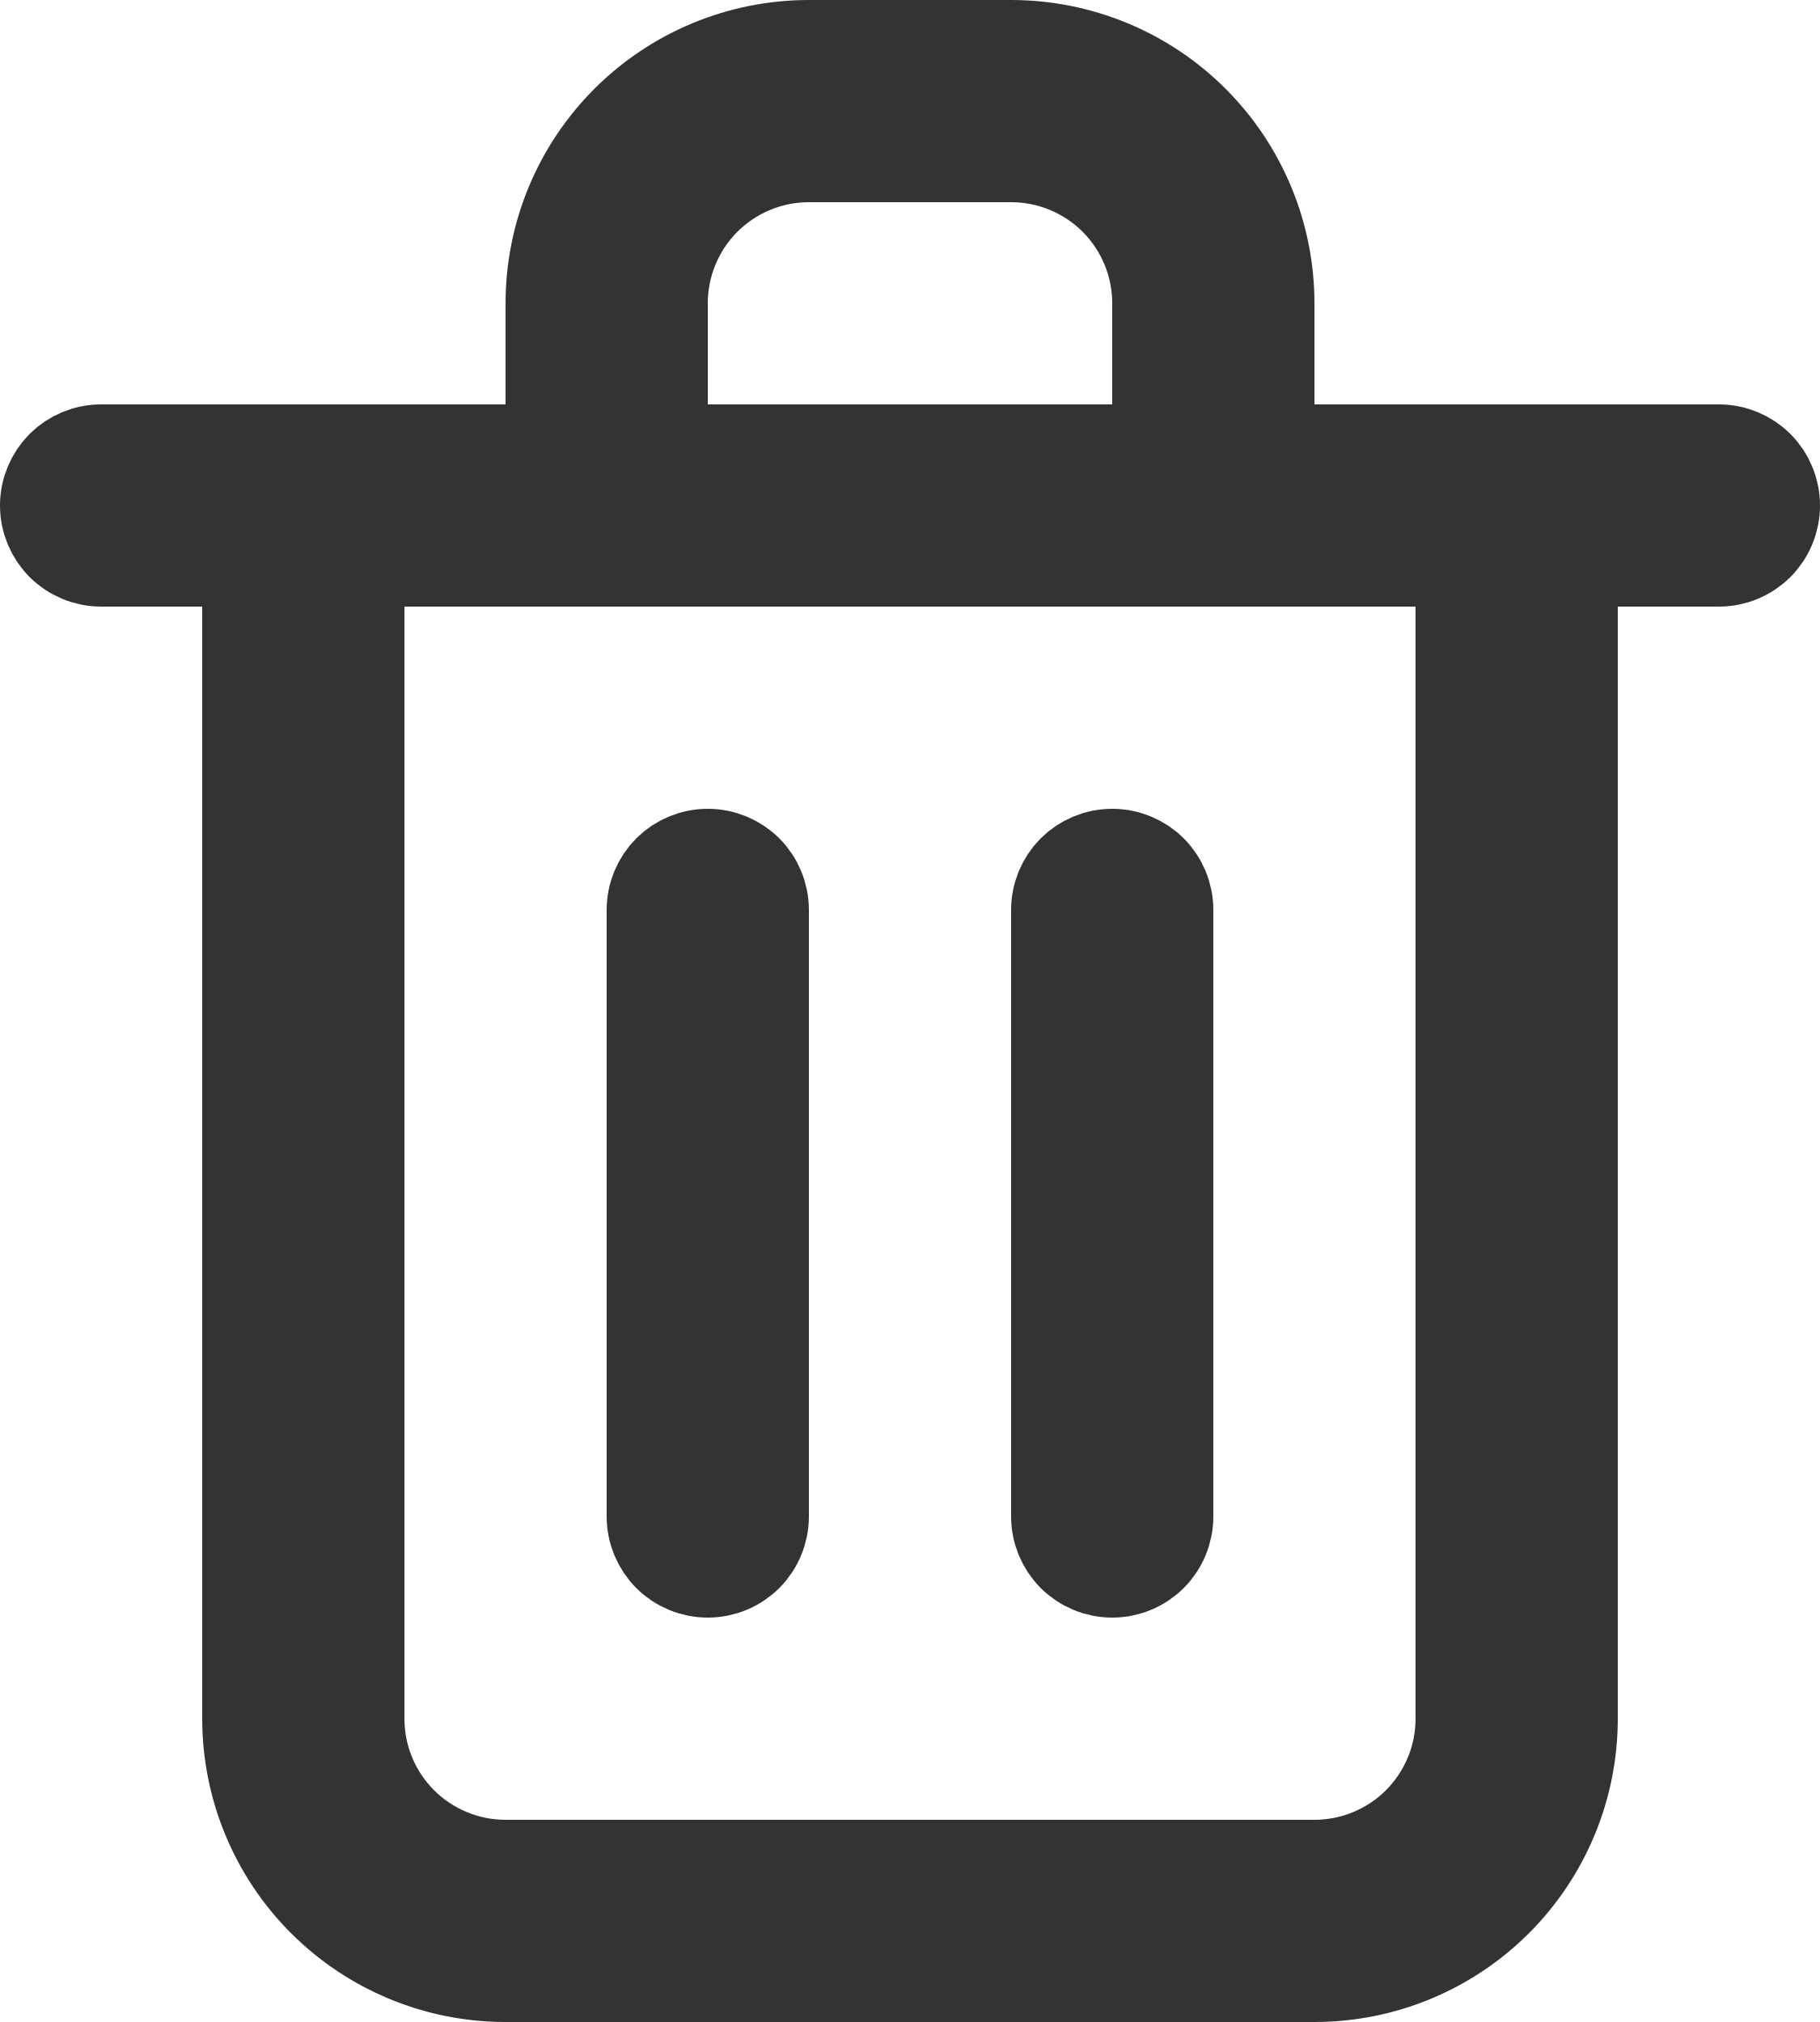
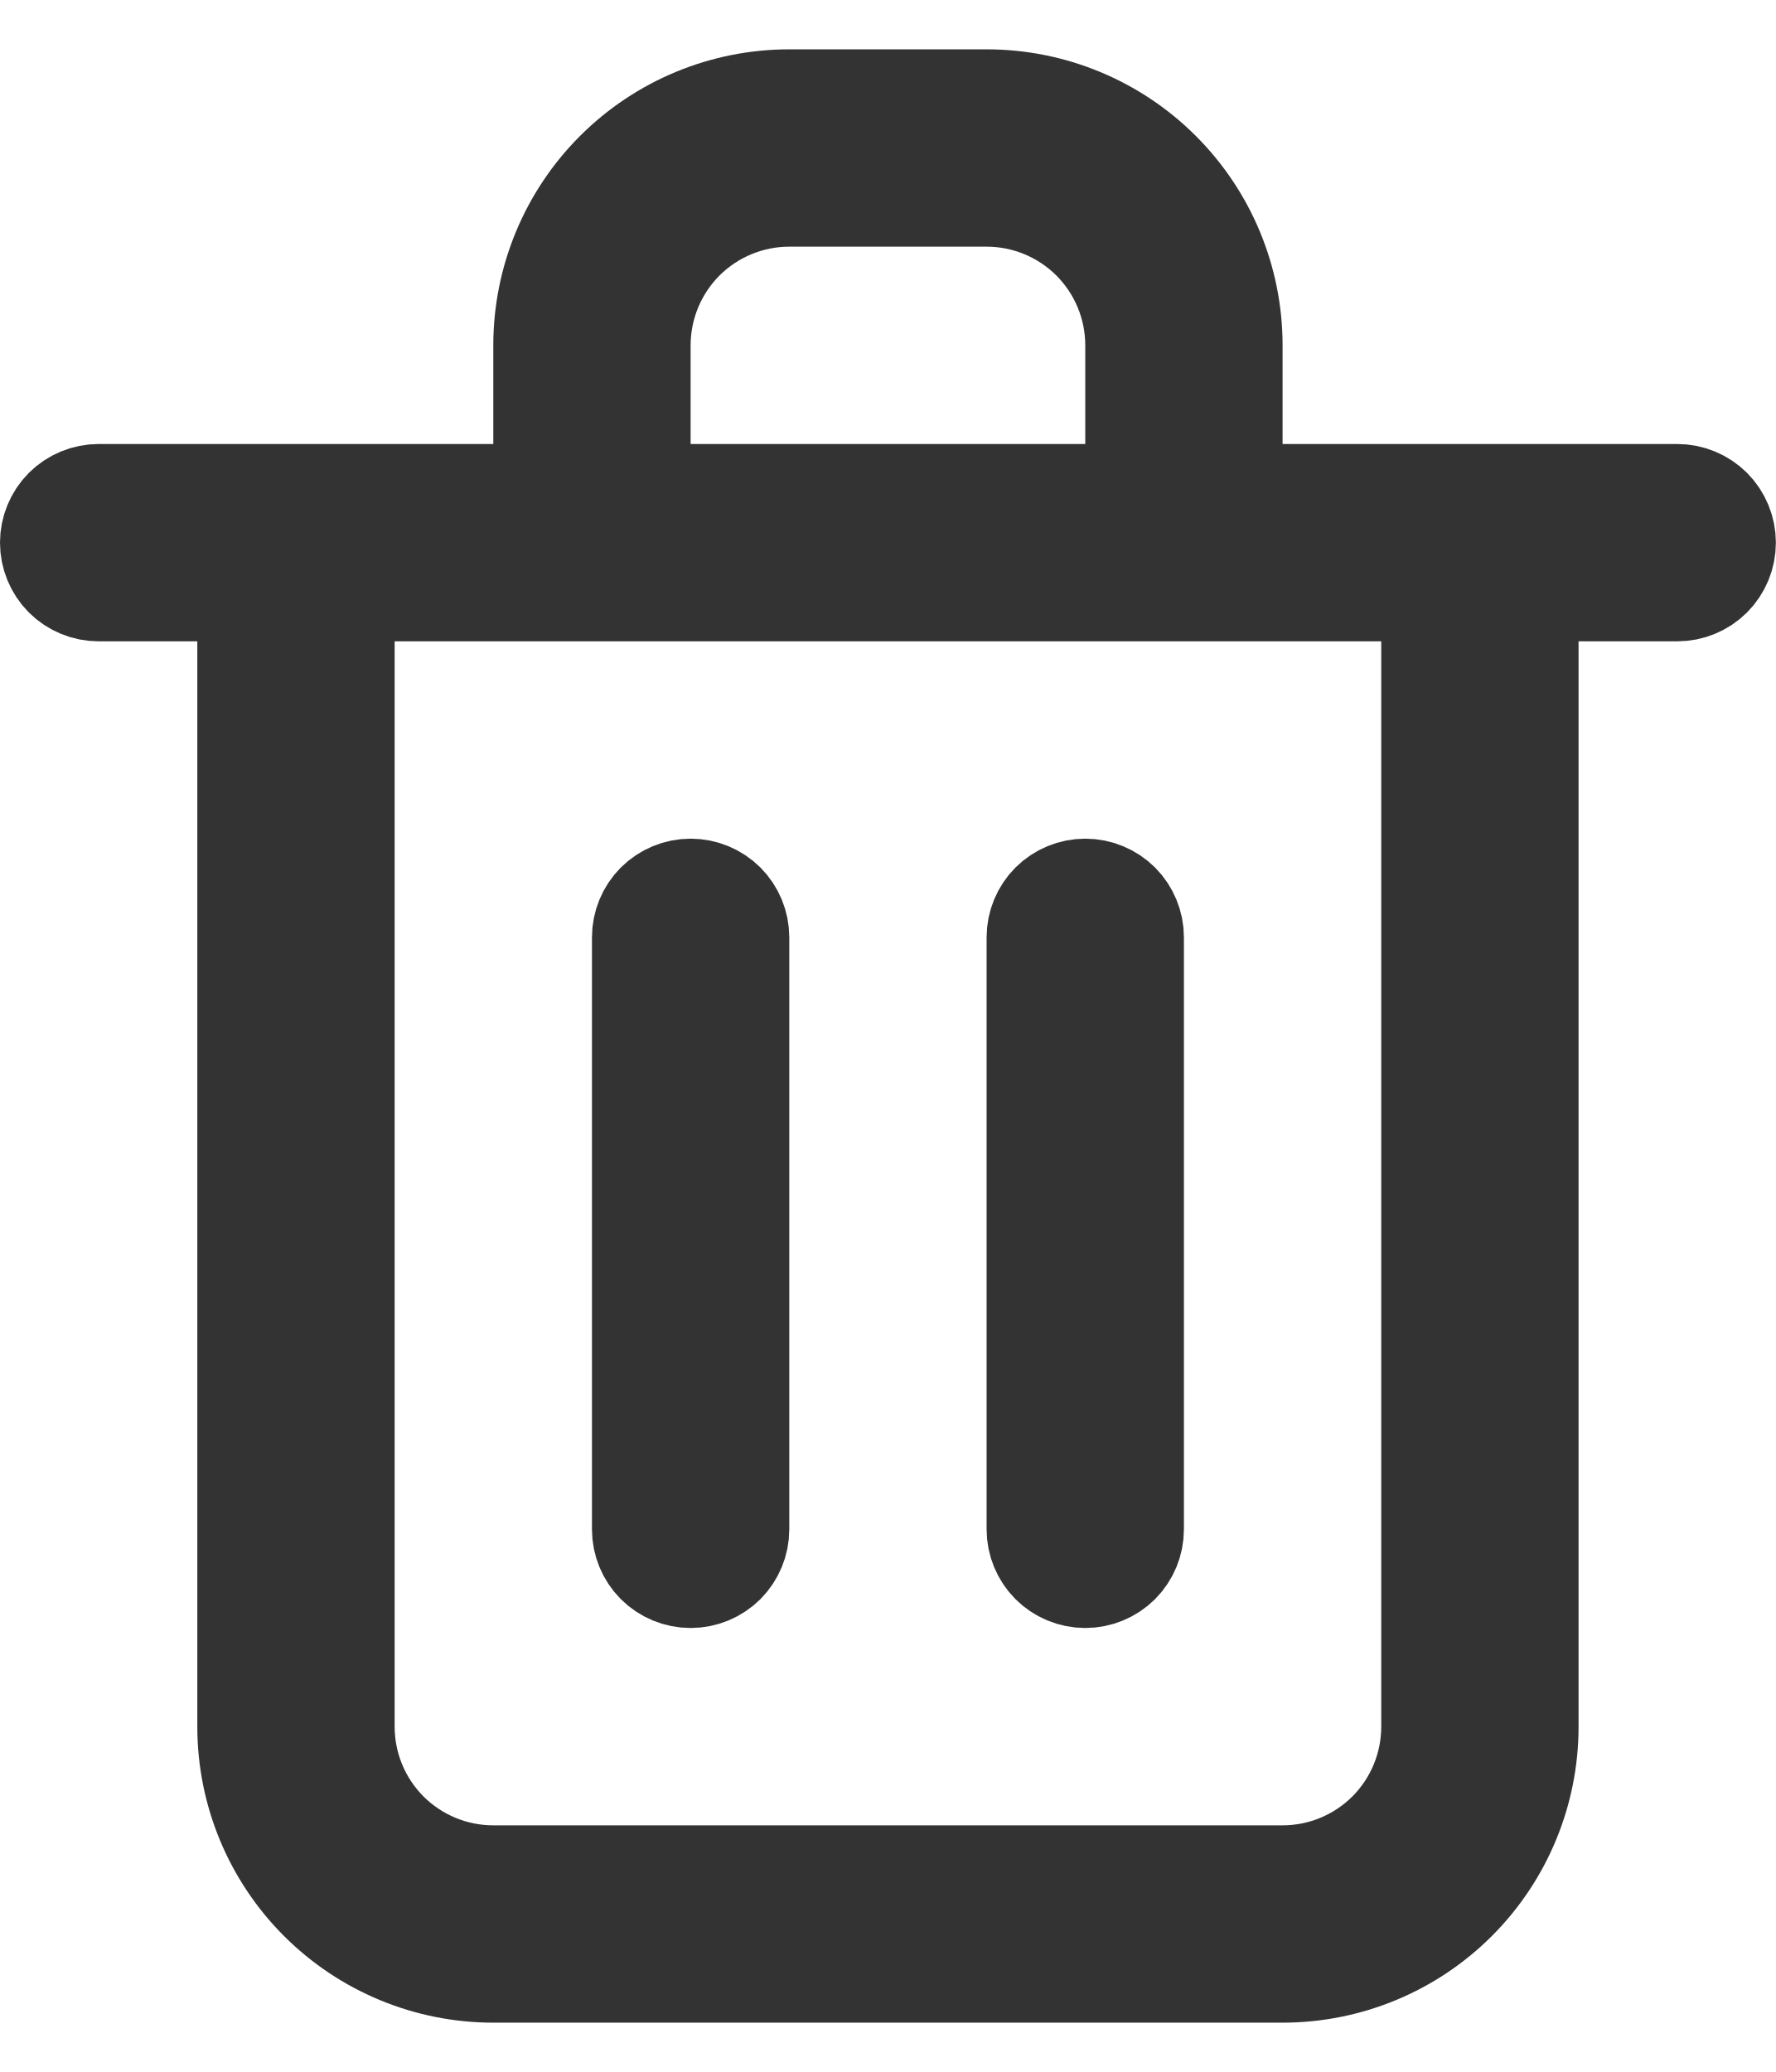
- <svg xmlns="http://www.w3.org/2000/svg" width="18" height="20" viewBox="0 0 18 20" fill="none">
+ <svg xmlns="http://www.w3.org/2000/svg" width="12" height="14" viewBox="0 0 18 20" fill="none">
  <path d="M12.5 4V4.5H13H17C17.133 4.5 17.26 4.553 17.354 4.646C17.447 4.74 17.5 4.867 17.5 5C17.5 5.133 17.447 5.26 17.354 5.354C17.26 5.447 17.133 5.5 17 5.5H16H15.5V6V17C15.5 17.663 15.237 18.299 14.768 18.768C14.299 19.237 13.663 19.5 13 19.5H5C4.337 19.5 3.701 19.237 3.232 18.768C2.763 18.299 2.5 17.663 2.5 17V6V5.5H2H1C0.867 5.5 0.74 5.447 0.646 5.354C0.553 5.26 0.5 5.133 0.5 5C0.5 4.867 0.553 4.74 0.646 4.646C0.74 4.553 0.867 4.5 1 4.5H5H5.5V4V3C5.5 2.337 5.763 1.701 6.232 1.232C6.701 0.763 7.337 0.5 8 0.5H10C10.663 0.5 11.299 0.763 11.768 1.232C12.237 1.701 12.5 2.337 12.5 3V4ZM11 4.5H11.5V4V3C11.5 2.602 11.342 2.221 11.061 1.939C10.779 1.658 10.398 1.5 10 1.5H8C7.602 1.5 7.221 1.658 6.939 1.939C6.658 2.221 6.5 2.602 6.5 3V4V4.5H7H11ZM4 5.5H3.5V6V17C3.5 17.398 3.658 17.779 3.939 18.061C4.221 18.342 4.602 18.5 5 18.5H13C13.398 18.5 13.779 18.342 14.061 18.061C14.342 17.779 14.5 17.398 14.5 17V6V5.5H14H4ZM7.354 15.354C7.26 15.447 7.133 15.5 7 15.5C6.867 15.5 6.74 15.447 6.646 15.354C6.553 15.26 6.5 15.133 6.5 15V9C6.5 8.867 6.553 8.74 6.646 8.646C6.74 8.553 6.867 8.5 7 8.5C7.133 8.5 7.26 8.553 7.354 8.646C7.447 8.74 7.5 8.867 7.5 9V15C7.5 15.133 7.447 15.26 7.354 15.354ZM11.354 15.354C11.26 15.447 11.133 15.5 11 15.5C10.867 15.5 10.74 15.447 10.646 15.354C10.553 15.26 10.5 15.133 10.5 15V9C10.5 8.867 10.553 8.74 10.646 8.646C10.74 8.553 10.867 8.5 11 8.5C11.133 8.5 11.26 8.553 11.354 8.646C11.447 8.74 11.5 8.867 11.5 9V15C11.5 15.133 11.447 15.26 11.354 15.354Z" fill="#333333" stroke="#333333" />
</svg>
